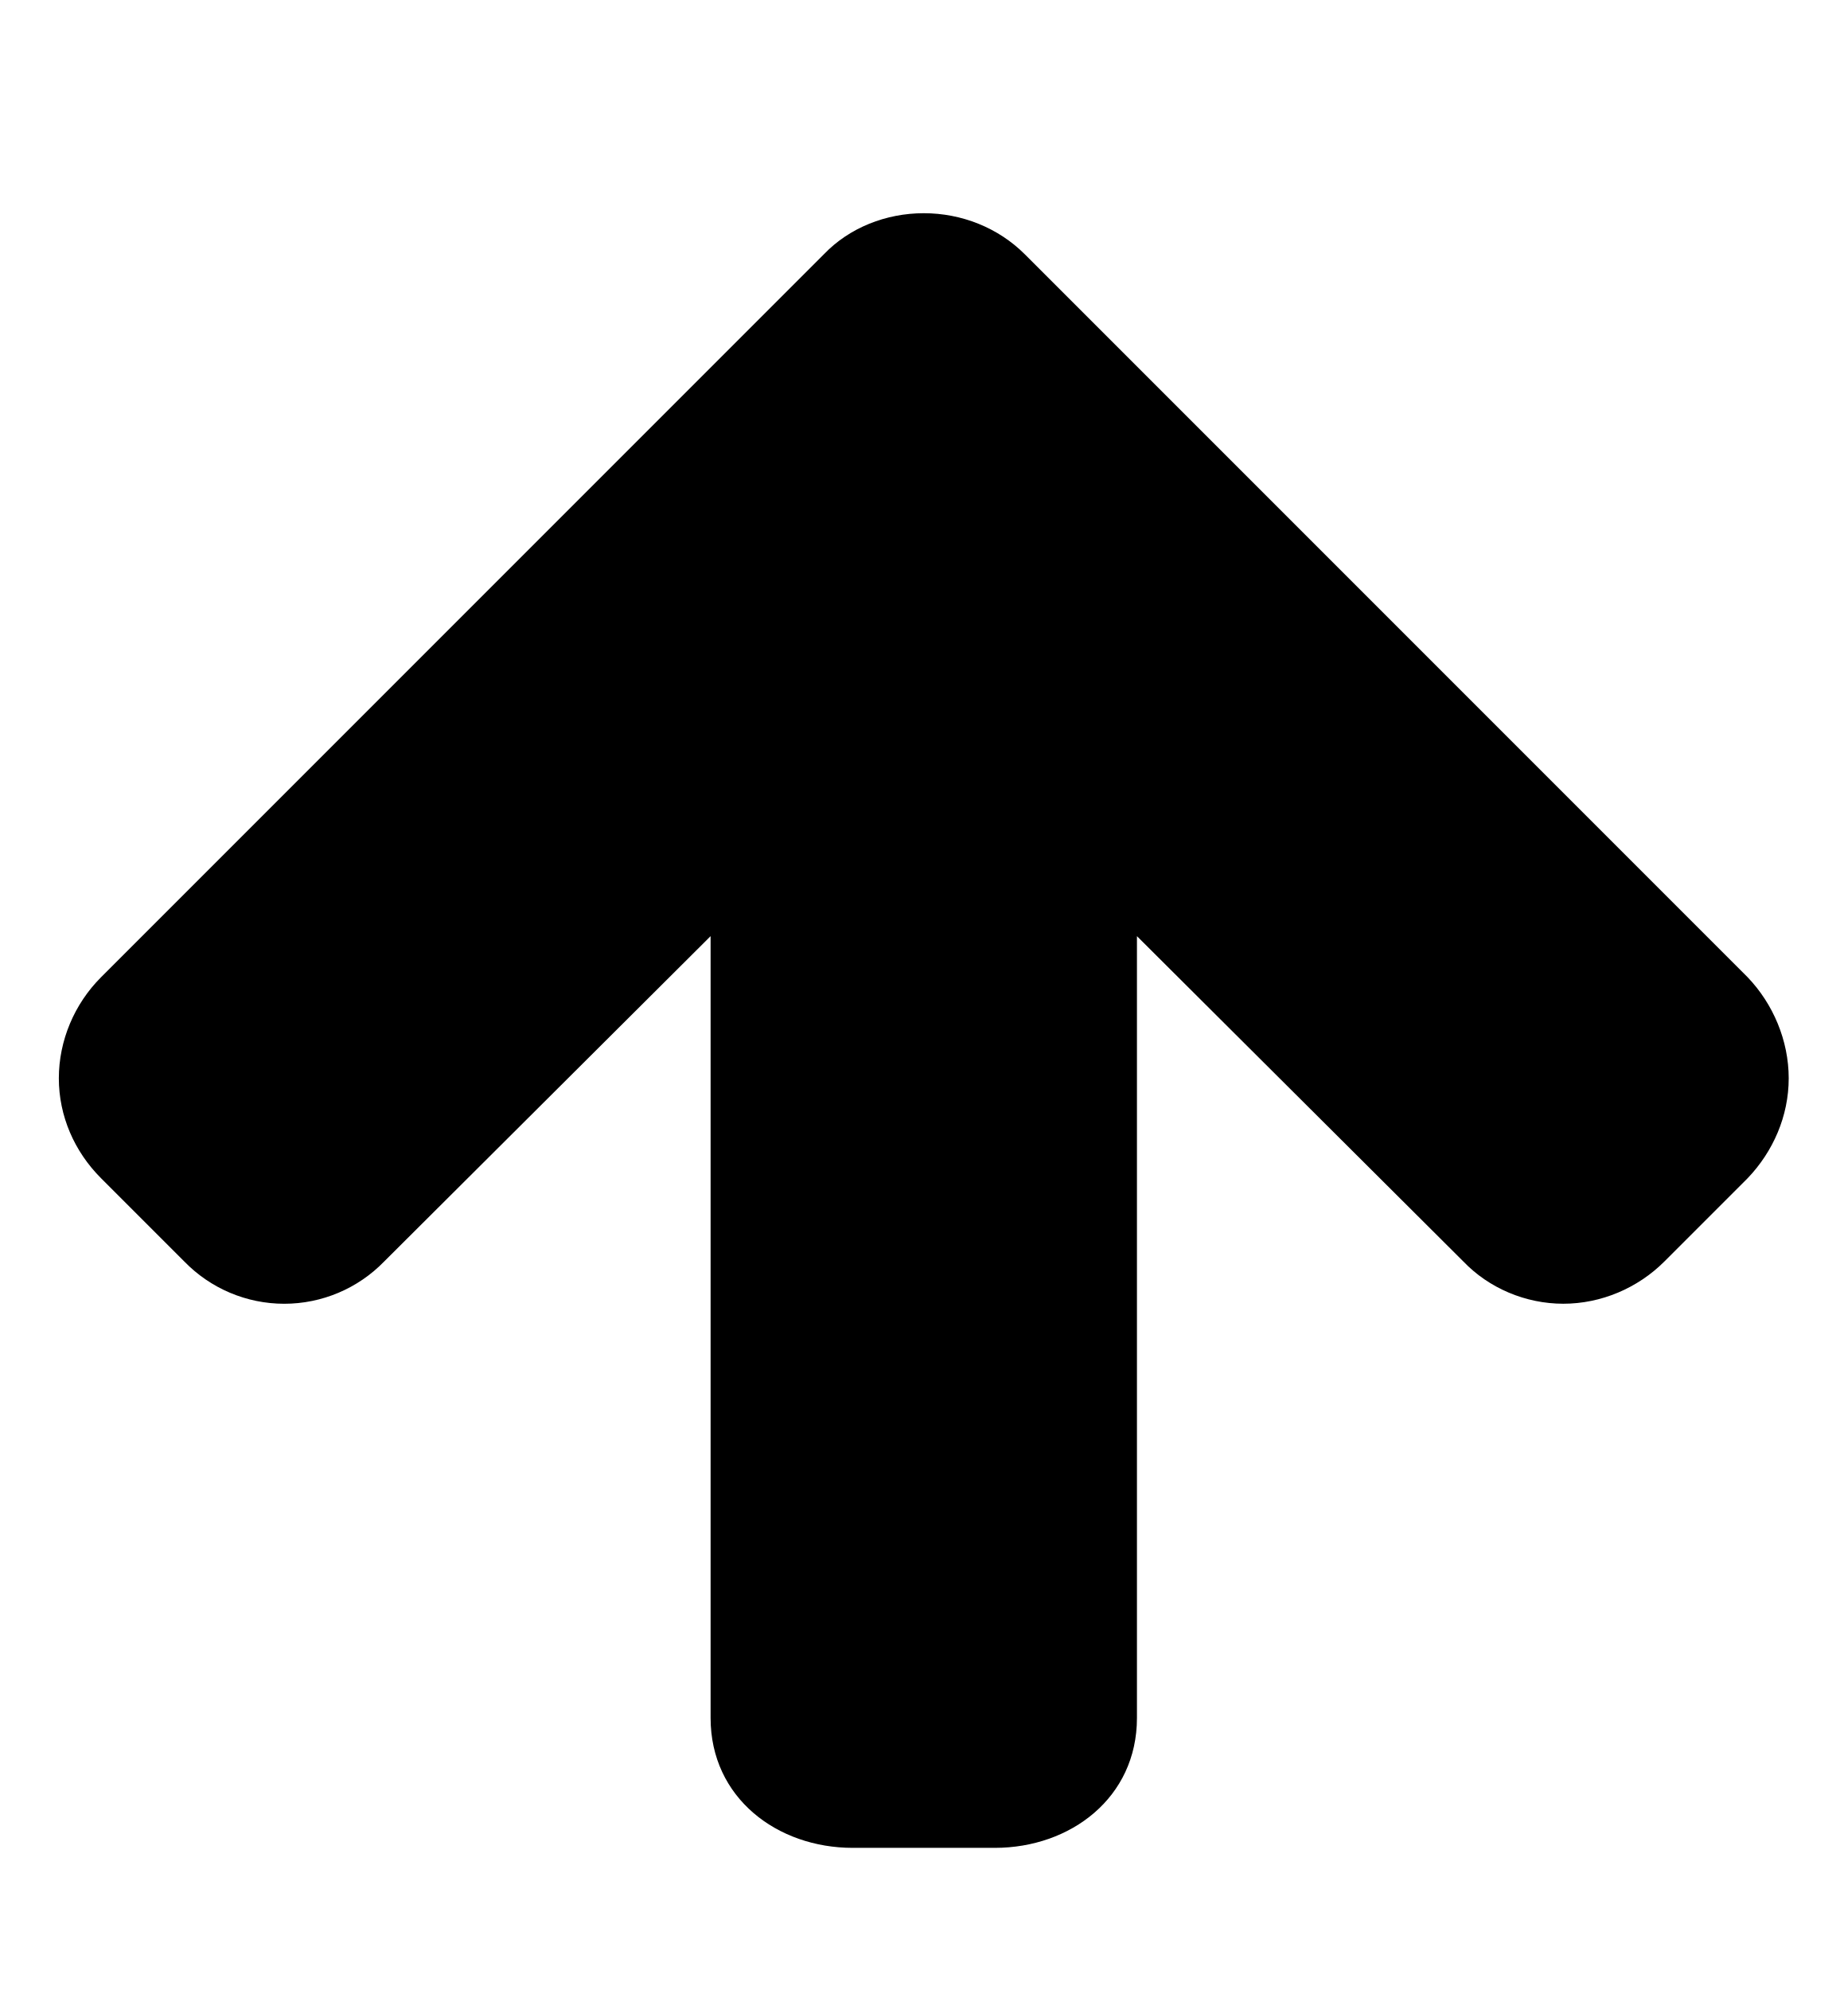
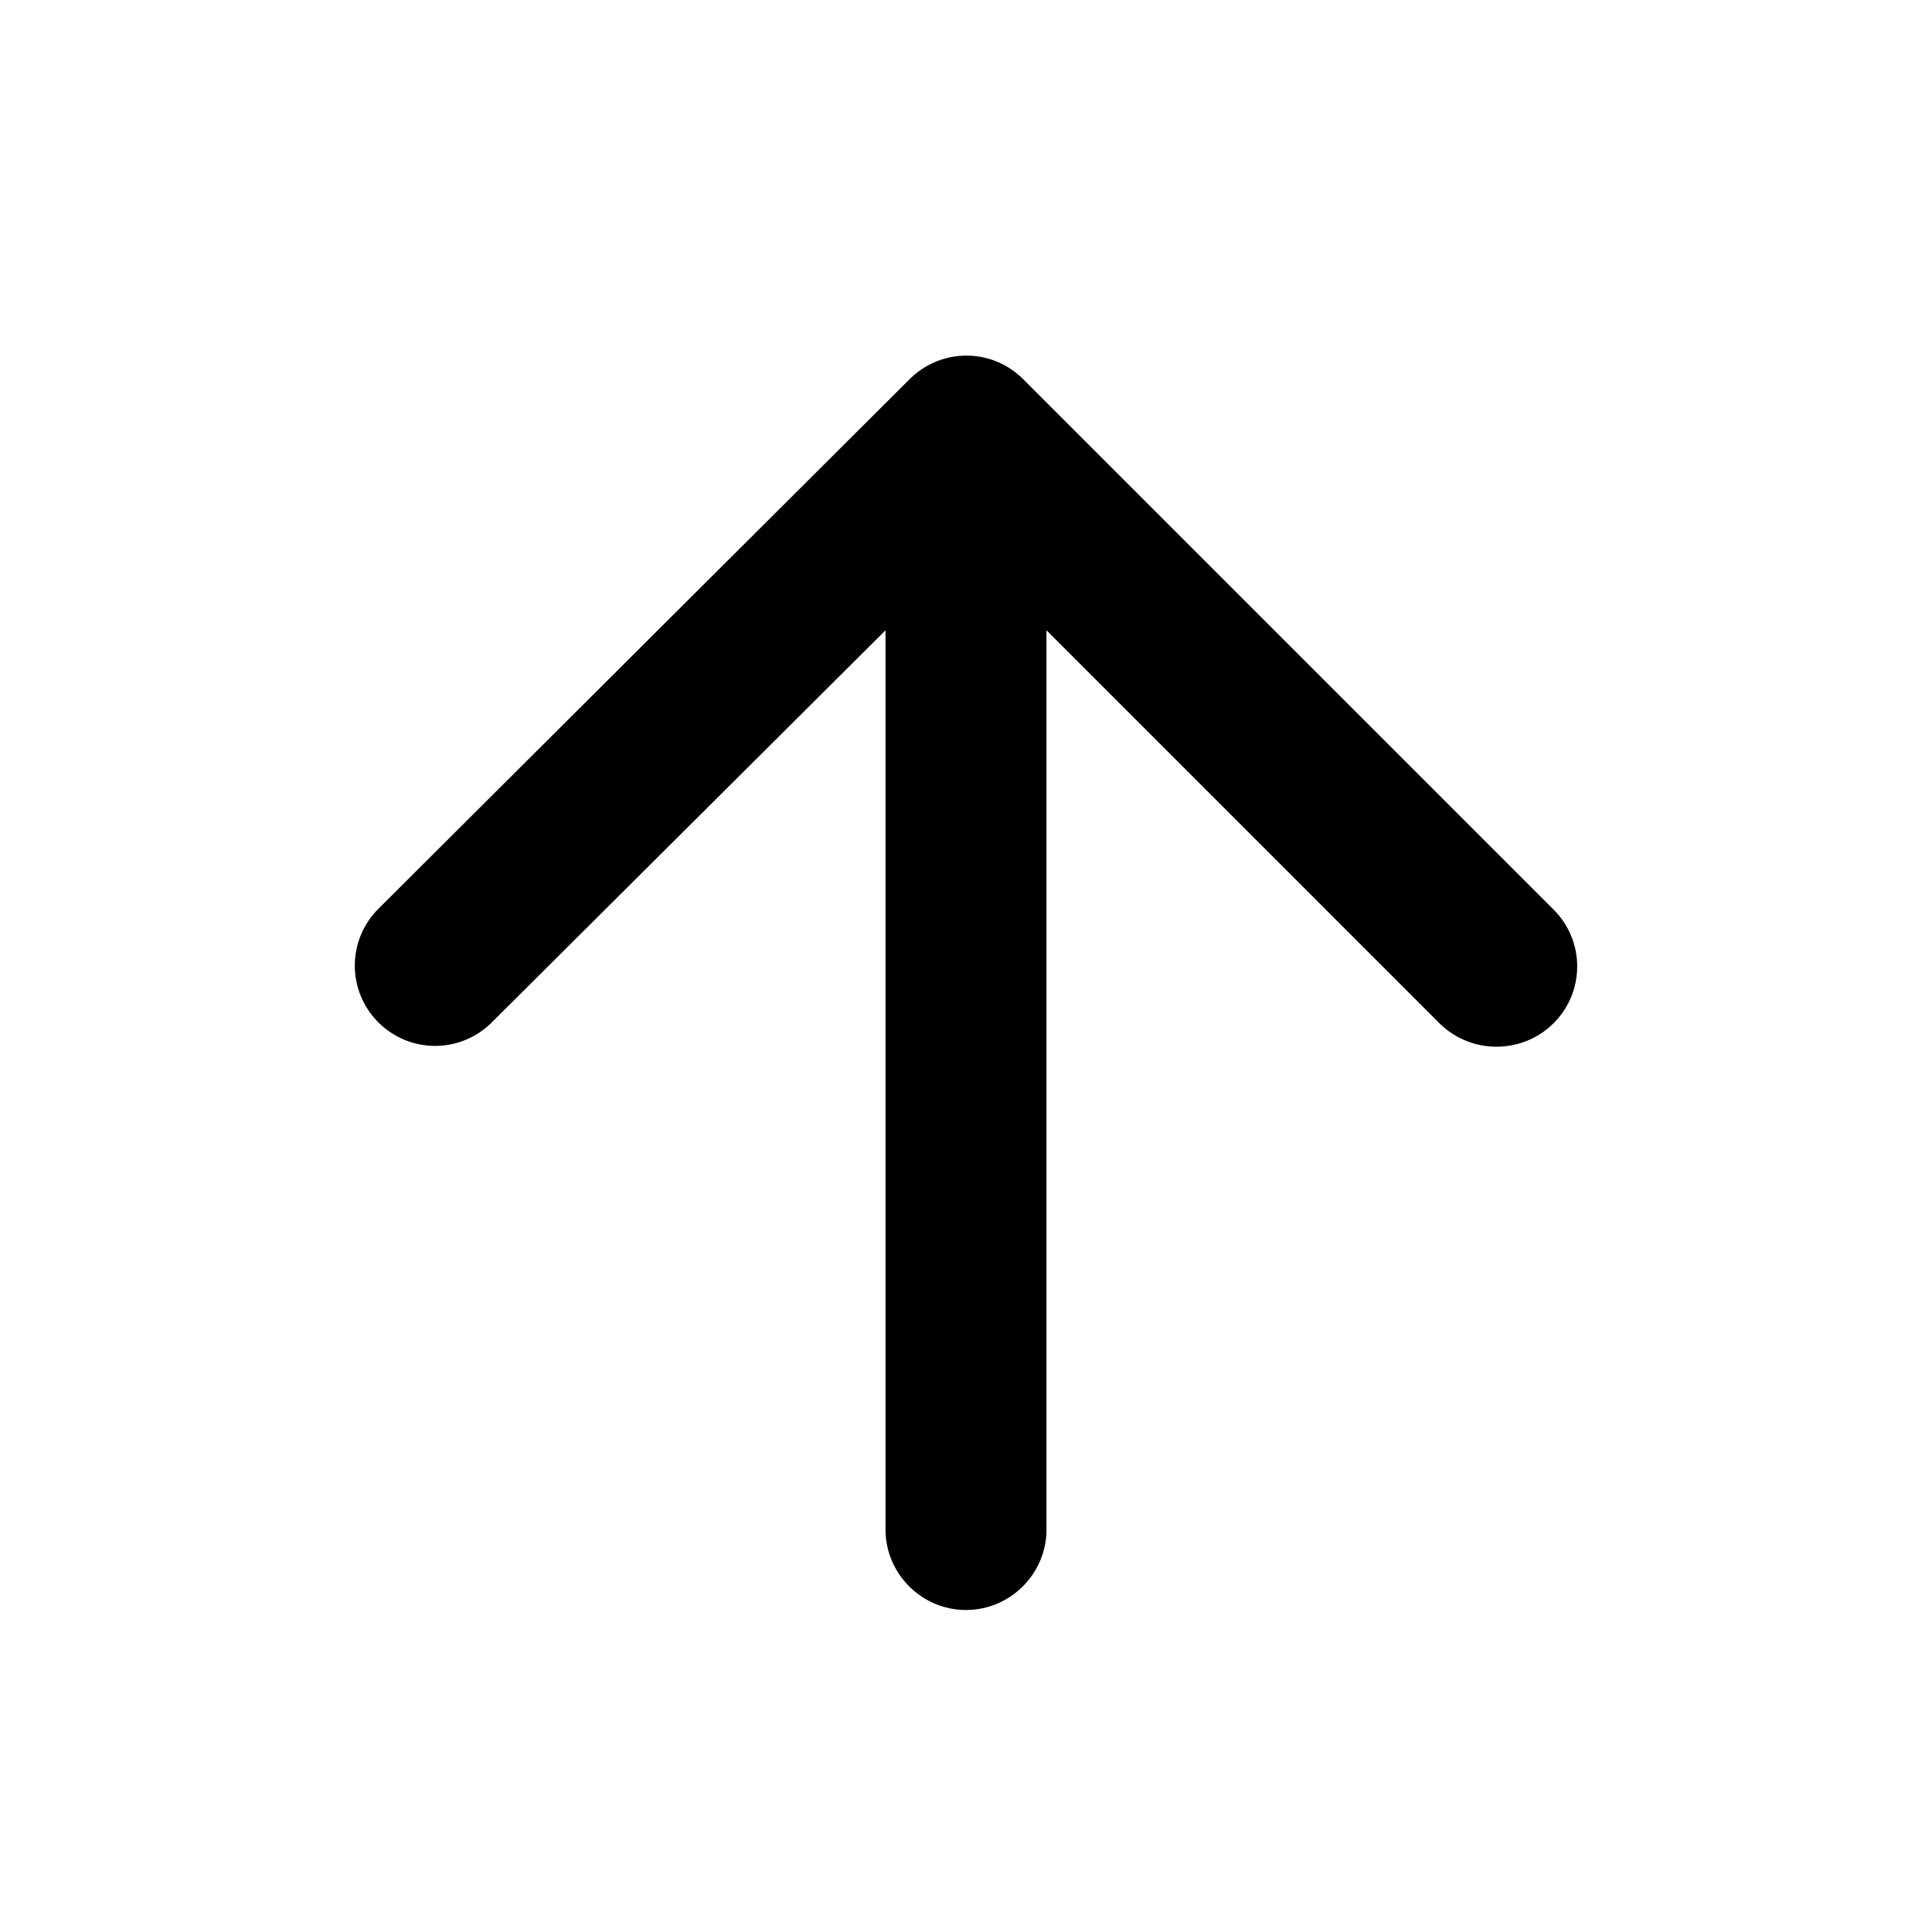
- <svg xmlns="http://www.w3.org/2000/svg" class="icon icon-arrow-up" width="26" height="28" aria-hidden="true">
-   <path d="M25.172 15.172c0 .531-.219 1.031-.578 1.406l-1.172 1.172c-.375.375-.891.594-1.422.594s-1.047-.219-1.406-.594L16 13.172v11C16 25.297 15.062 26 14 26h-2c-1.062 0-2-.703-2-1.828v-11L5.406 17.75a1.96 1.96 0 0 1-2.812 0l-1.172-1.172c-.375-.375-.594-.875-.594-1.406s.219-1.047.594-1.422L11.594 3.578C11.953 3.203 12.469 3 13 3s1.047.203 1.422.578L24.594 13.75c.359.375.578.891.578 1.422z" />
+ <svg xmlns="http://www.w3.org/2000/svg" class="icon icon-arrow-up" viewBox="0 0 24 24" aria-hidden="true" role="img">
+   <path d="M0 0h24v24H0V0z" fill="none" />
+   <path d="M13 19V7.83l4.88 4.88c.39.39 1.03.39 1.42 0 .39-.39.39-1.02 0-1.41l-6.59-6.59c-.39-.39-1.02-.39-1.41 0l-6.6 6.58c-.39.39-.39 1.02 0 1.41.39.39 1.02.39 1.41 0L11 7.83V19c0 .55.45 1 1 1s1-.45 1-1z" />
</svg>
